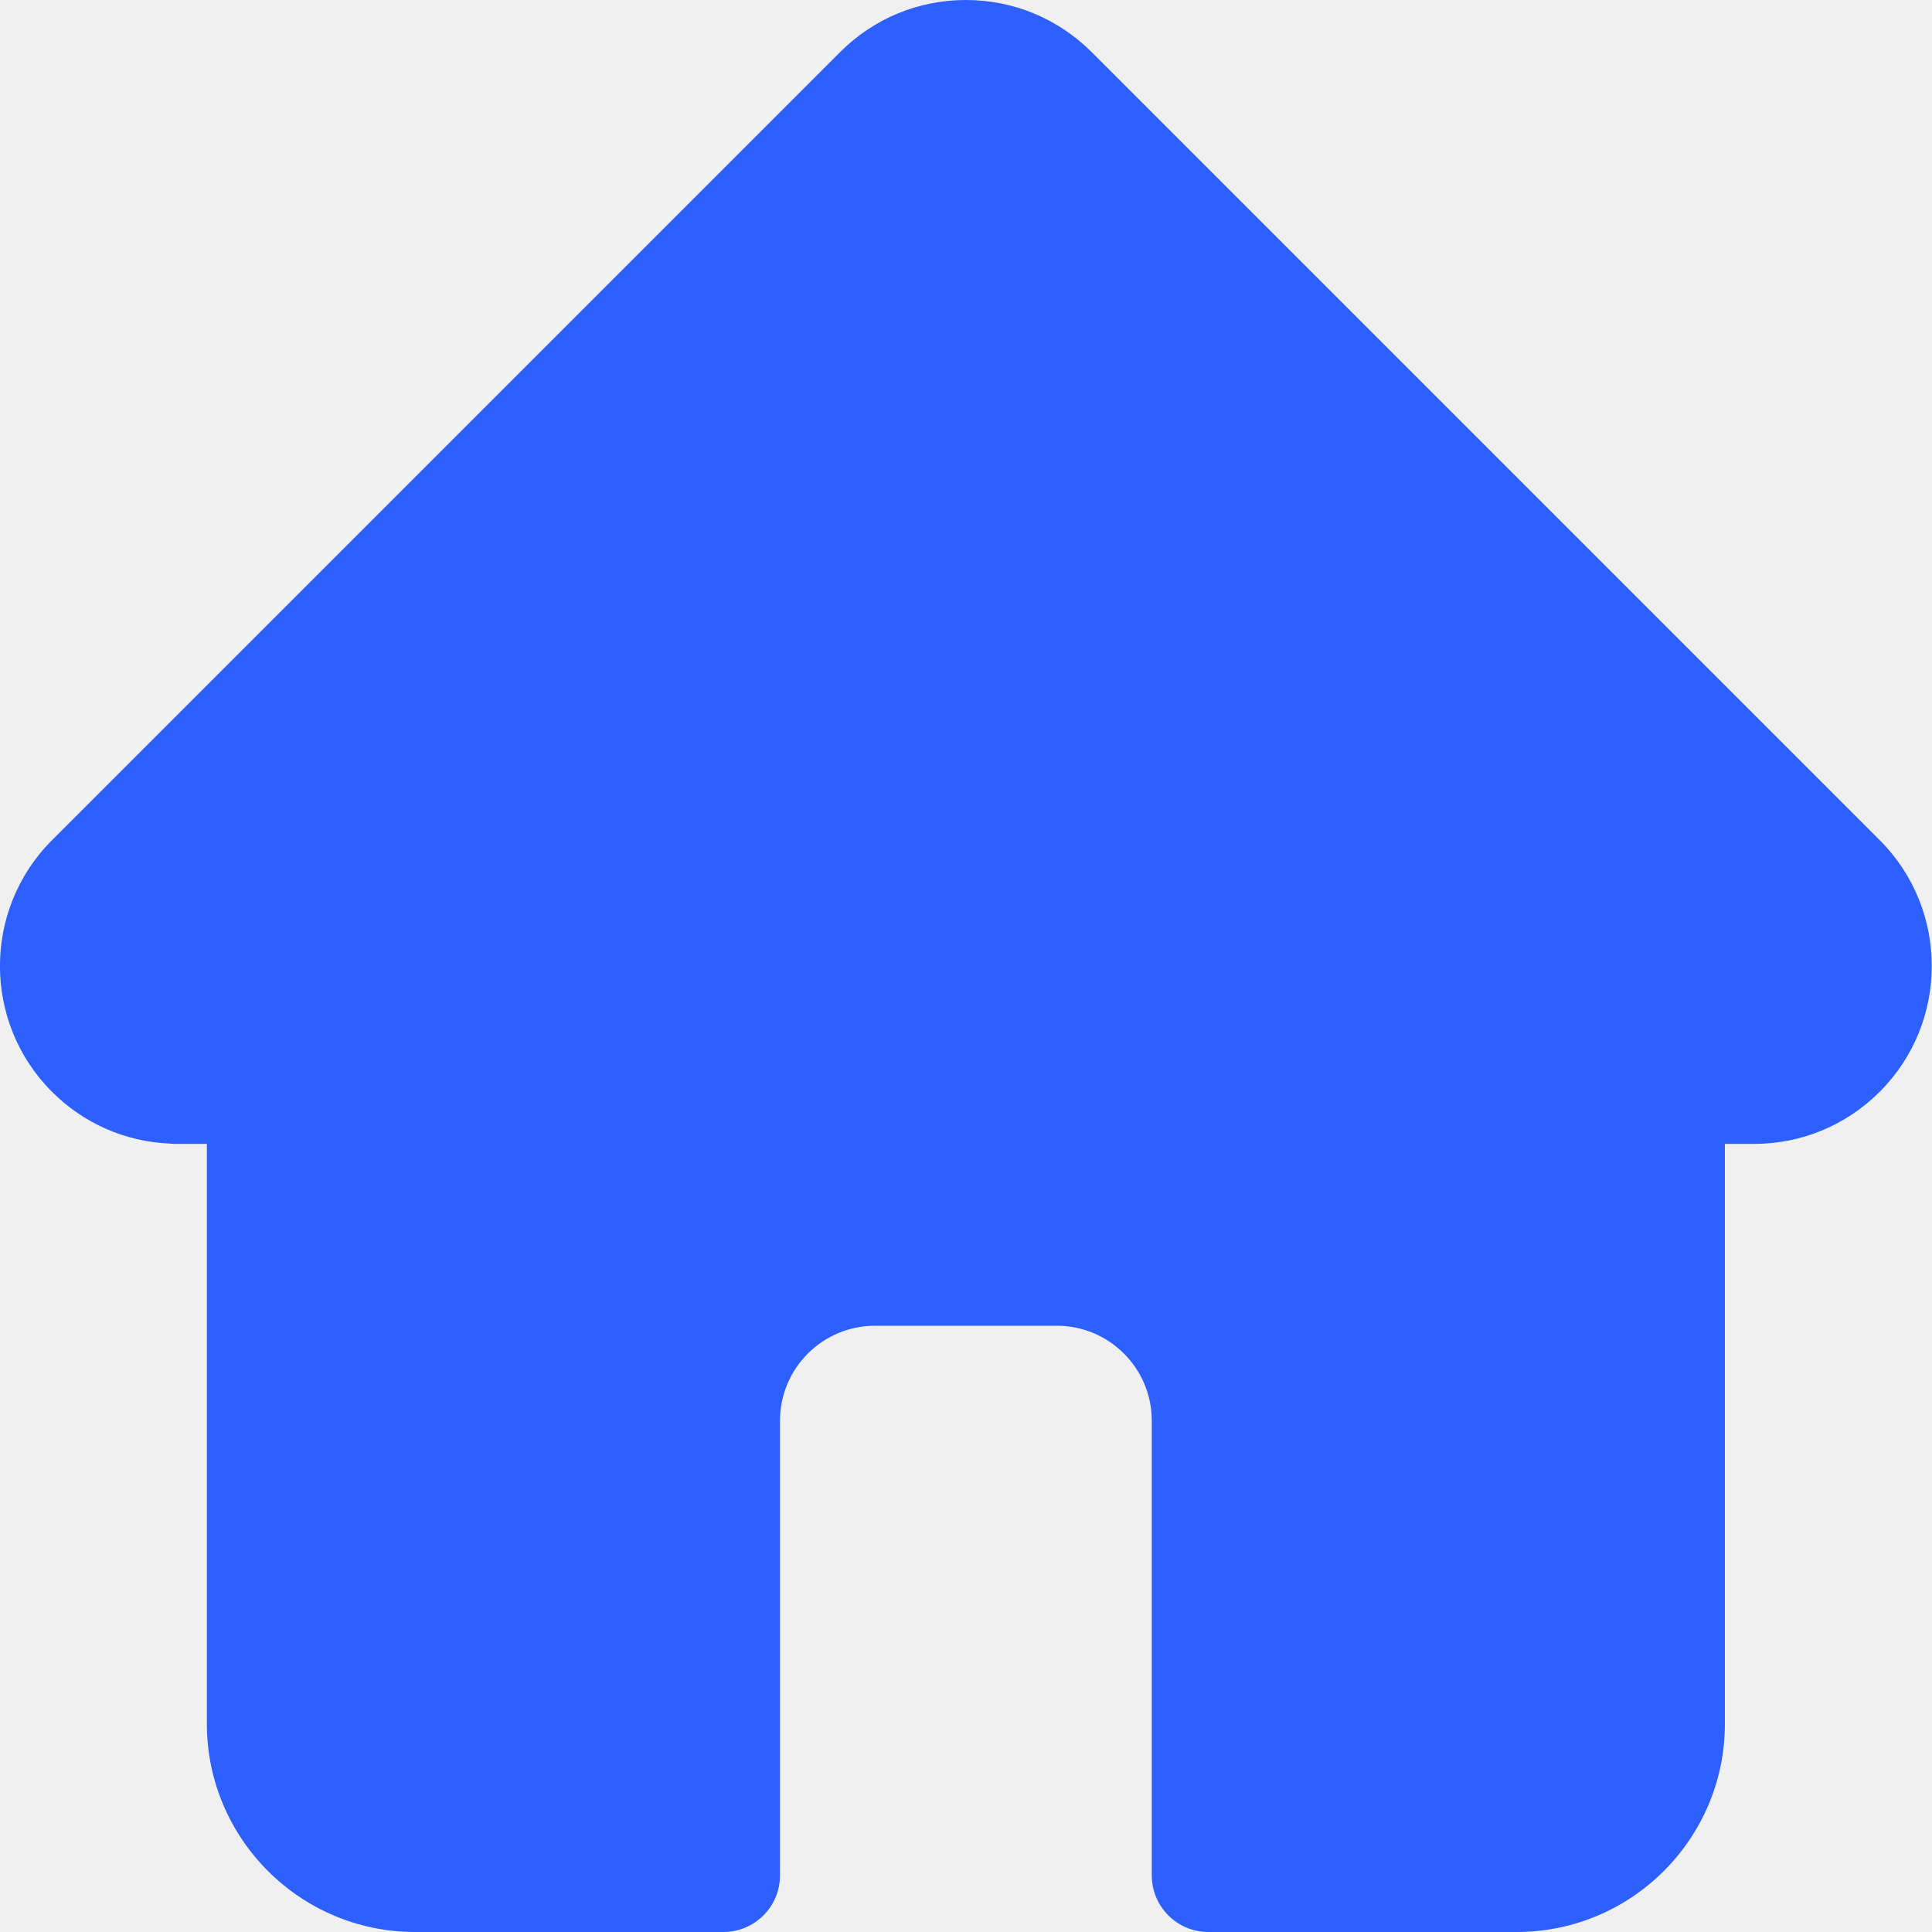
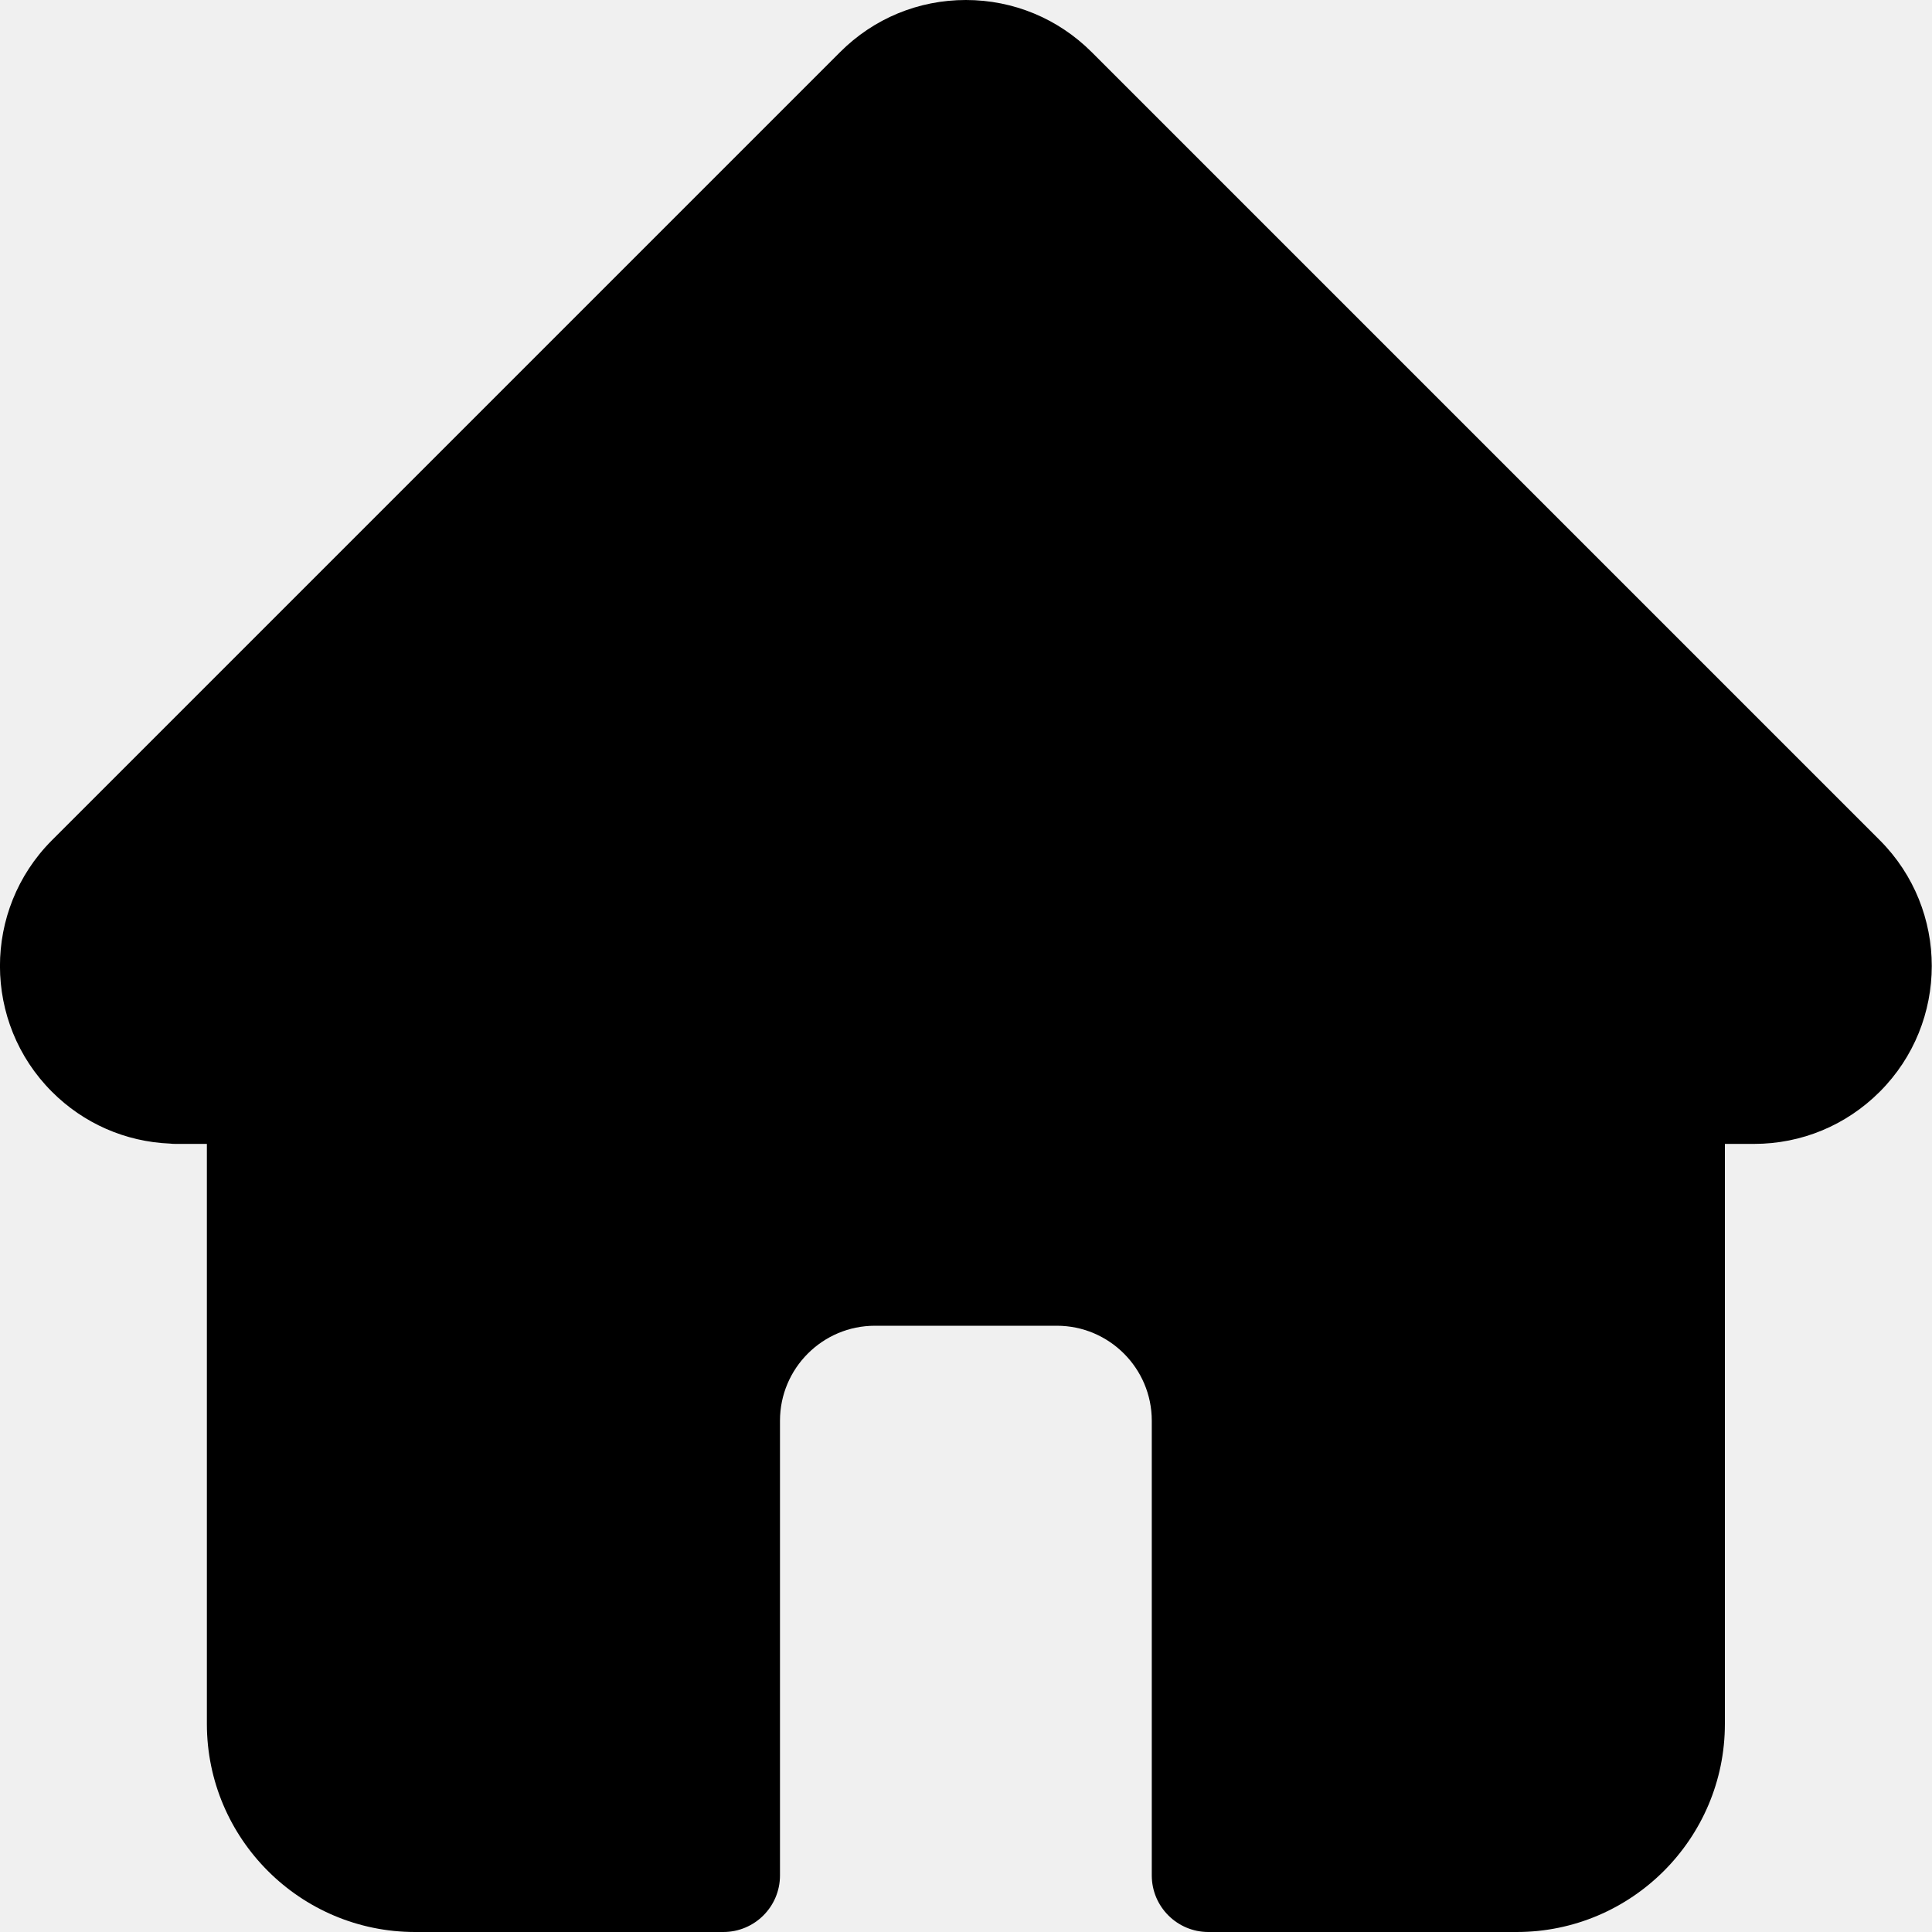
<svg xmlns="http://www.w3.org/2000/svg" width="25" height="25" viewBox="0 0 25 25" fill="none">
  <g clip-path="url(#clip0_2_2553)">
-     <path d="M24.326 10.874C24.325 10.873 24.324 10.873 24.324 10.872L14.126 0.674C13.691 0.24 13.113 0 12.498 0C11.884 0 11.306 0.239 10.871 0.674L0.678 10.867C0.675 10.87 0.671 10.874 0.668 10.877C-0.225 11.775 -0.223 13.232 0.672 14.127C1.081 14.537 1.622 14.774 2.199 14.798C2.223 14.801 2.247 14.802 2.27 14.802H2.677V22.307C2.677 23.792 3.885 25 5.371 25H9.36C9.765 25 10.093 24.672 10.093 24.268V18.384C10.093 17.706 10.644 17.155 11.322 17.155H13.675C14.353 17.155 14.904 17.706 14.904 18.384V24.268C14.904 24.672 15.232 25 15.636 25H19.626C21.112 25 22.32 23.792 22.32 22.307V14.802H22.697C23.311 14.802 23.889 14.562 24.324 14.127C25.221 13.23 25.221 11.771 24.326 10.874Z" fill="#2D60FF" />
+     <path fill="currentColor" d="M24.326 10.874C24.325 10.873 24.324 10.873 24.324 10.872L14.126 0.674C13.691 0.24 13.113 0 12.498 0C11.884 0 11.306 0.239 10.871 0.674L0.678 10.867C0.675 10.87 0.671 10.874 0.668 10.877C-0.225 11.775 -0.223 13.232 0.672 14.127C1.081 14.537 1.622 14.774 2.199 14.798C2.223 14.801 2.247 14.802 2.27 14.802H2.677V22.307C2.677 23.792 3.885 25 5.371 25H9.36C9.765 25 10.093 24.672 10.093 24.268V18.384C10.093 17.706 10.644 17.155 11.322 17.155H13.675C14.353 17.155 14.904 17.706 14.904 18.384V24.268C14.904 24.672 15.232 25 15.636 25H19.626C21.112 25 22.32 23.792 22.32 22.307V14.802H22.697C23.311 14.802 23.889 14.562 24.324 14.127C25.221 13.23 25.221 11.771 24.326 10.874Z" />
  </g>
  <defs>
    <clipPath id="clip0_2_2553">
      <rect width="25" height="25" fill="white" />
    </clipPath>
  </defs>
</svg>
